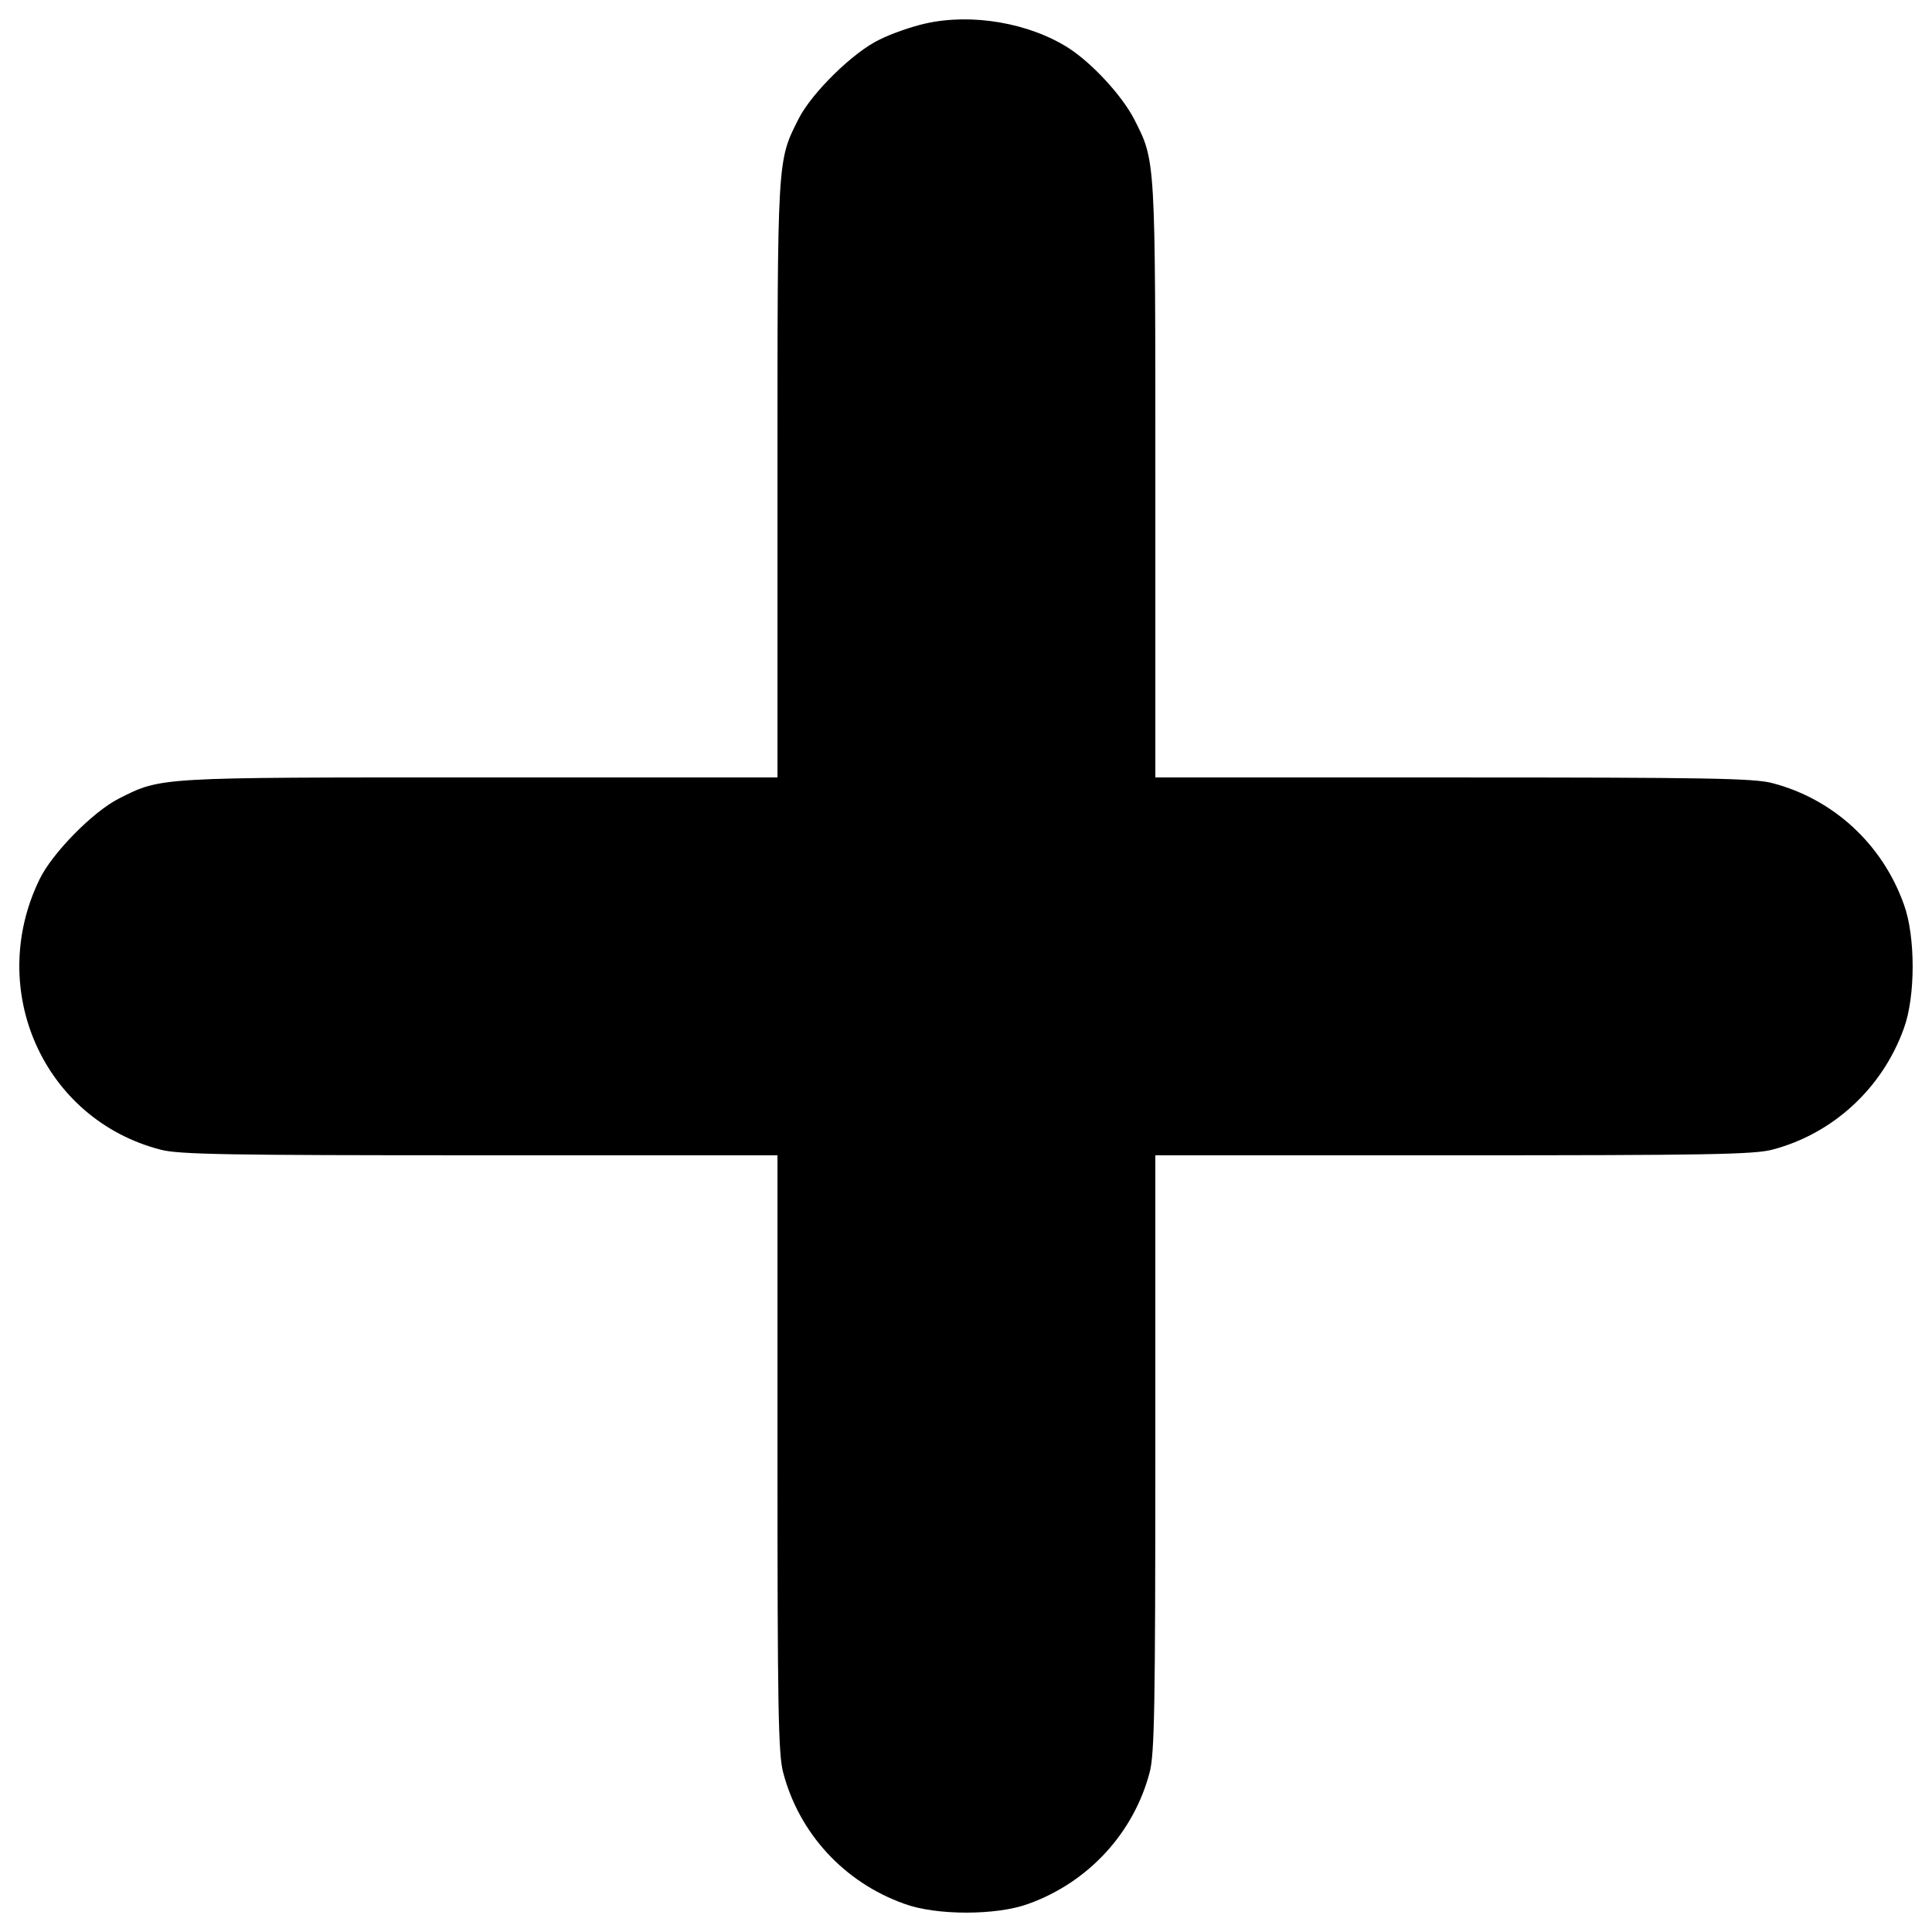
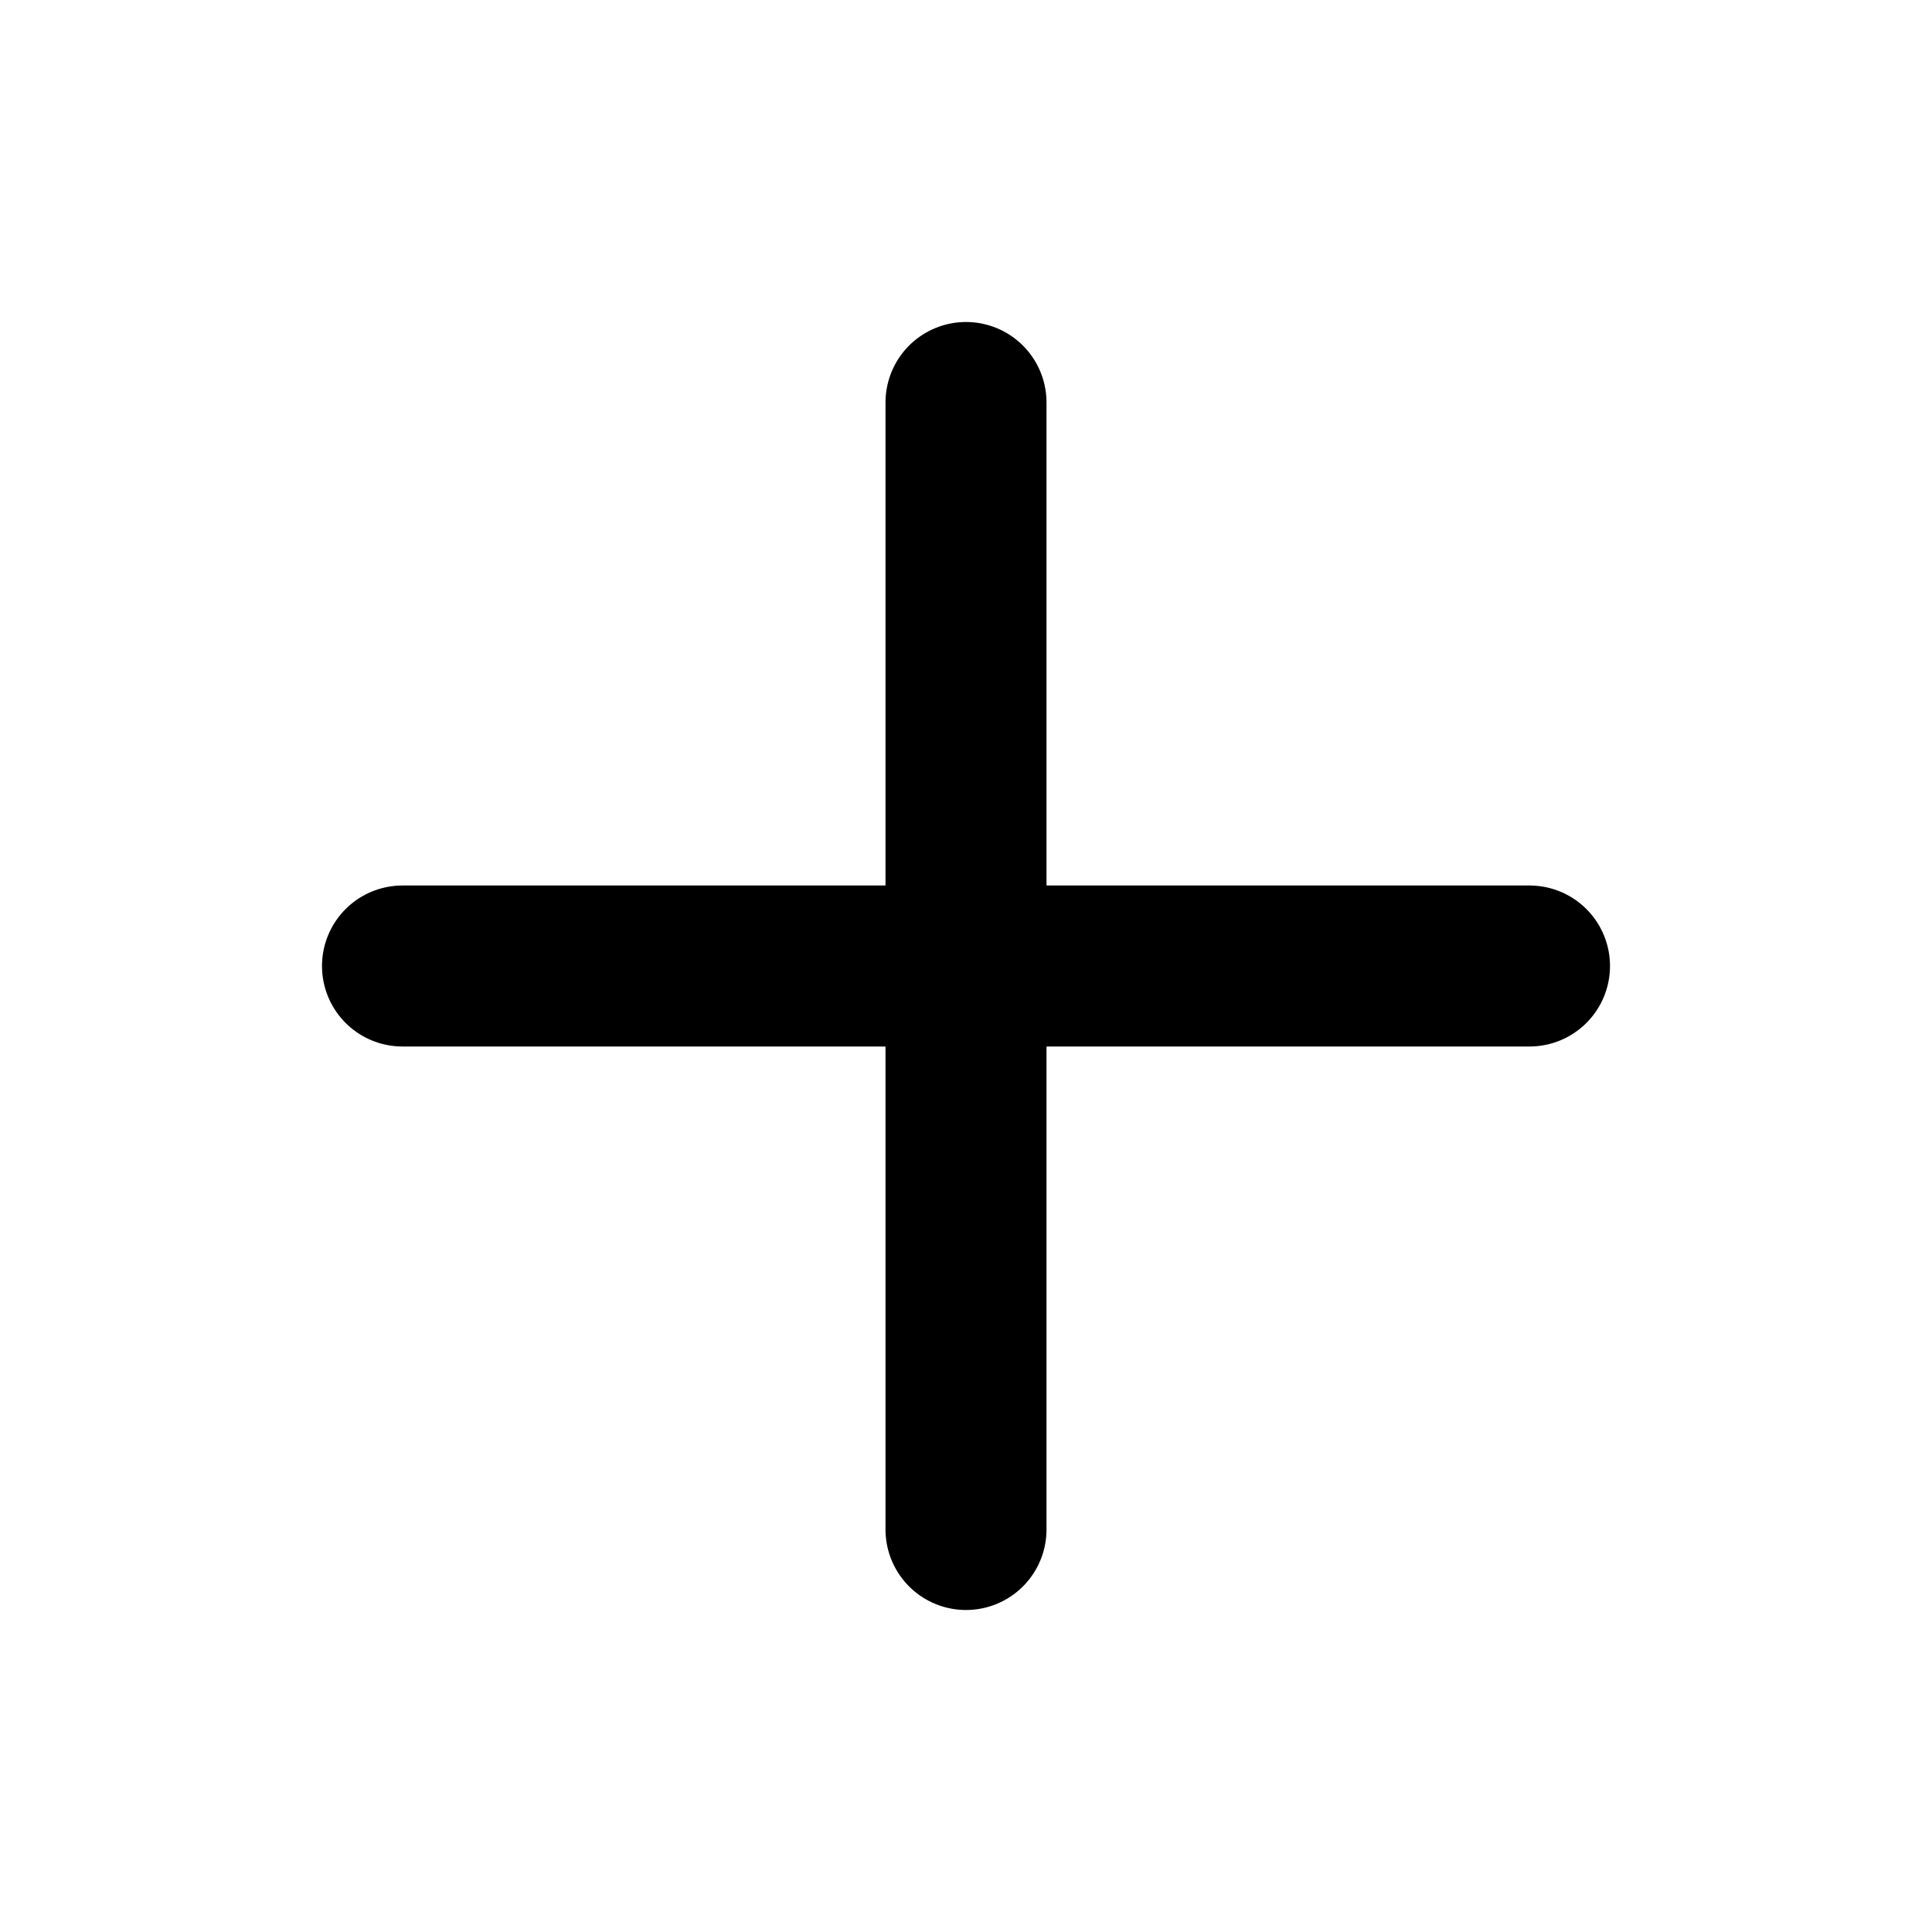
- <svg xmlns="http://www.w3.org/2000/svg" version="1.1" x="0px" y="0px" viewBox="0 0 1000 1000" enable-background="new 0 0 1000 1000" xml:space="preserve">
-   <g>
-     <g transform="translate(0,511) scale(0.1,-0.1)">
-       <path d="M4788.9,4988c-70.4-15.6-176-52.8-234.7-82.1c-136.9-64.5-352.1-275.8-420.5-410.7c-111.5-221-109.5-193.6-109.5-1867.8V1086.1H2483c-1674.2,0-1646.8,2-1867.8-109.5C480.2,908.1,269,692.9,204.4,558C-73.3-13.1,225.9-684,830.3-840.4c93.9-25.4,350.1-29.3,1652.7-29.3h1541.2V-2411c0-1302.6,3.9-1558.8,29.3-1652.7c82.1-314.9,314.9-569.2,627.8-680.6c164.3-60.6,477.2-60.6,641.5,0c311,111.5,545.7,367.7,627.8,680.6c25.4,93.9,29.3,350.1,29.3,1652.7v1541.2h1541.2c1302.6,0,1558.8,3.9,1652.7,29.3c312.9,82.1,569.2,316.9,680.6,627.8c60.6,164.3,60.6,477.2,0,641.5c-111.5,312.9-365.7,545.7-680.6,627.8c-93.9,25.4-350.1,29.3-1652.7,29.3H5980v1541.2c0,1672.2,2,1646.8-109.5,1865.9c-62.6,121.3-215.1,287.5-338.4,367.7C5326.8,4991.9,5029.5,5042.7,4788.9,4988z" />
-     </g>
-   </g>
+ <svg xmlns="http://www.w3.org/2000/svg" width="24" height="24" viewBox="0 0 24 24" fill="none" stroke="currentColor" stroke-width="2" stroke-linecap="round" stroke-linejoin="round" class="feather feather-plus">
+   <line x1="12" y1="5" x2="12" y2="19" />
+   <line x1="5" y1="12" x2="19" y2="12" />
</svg>
